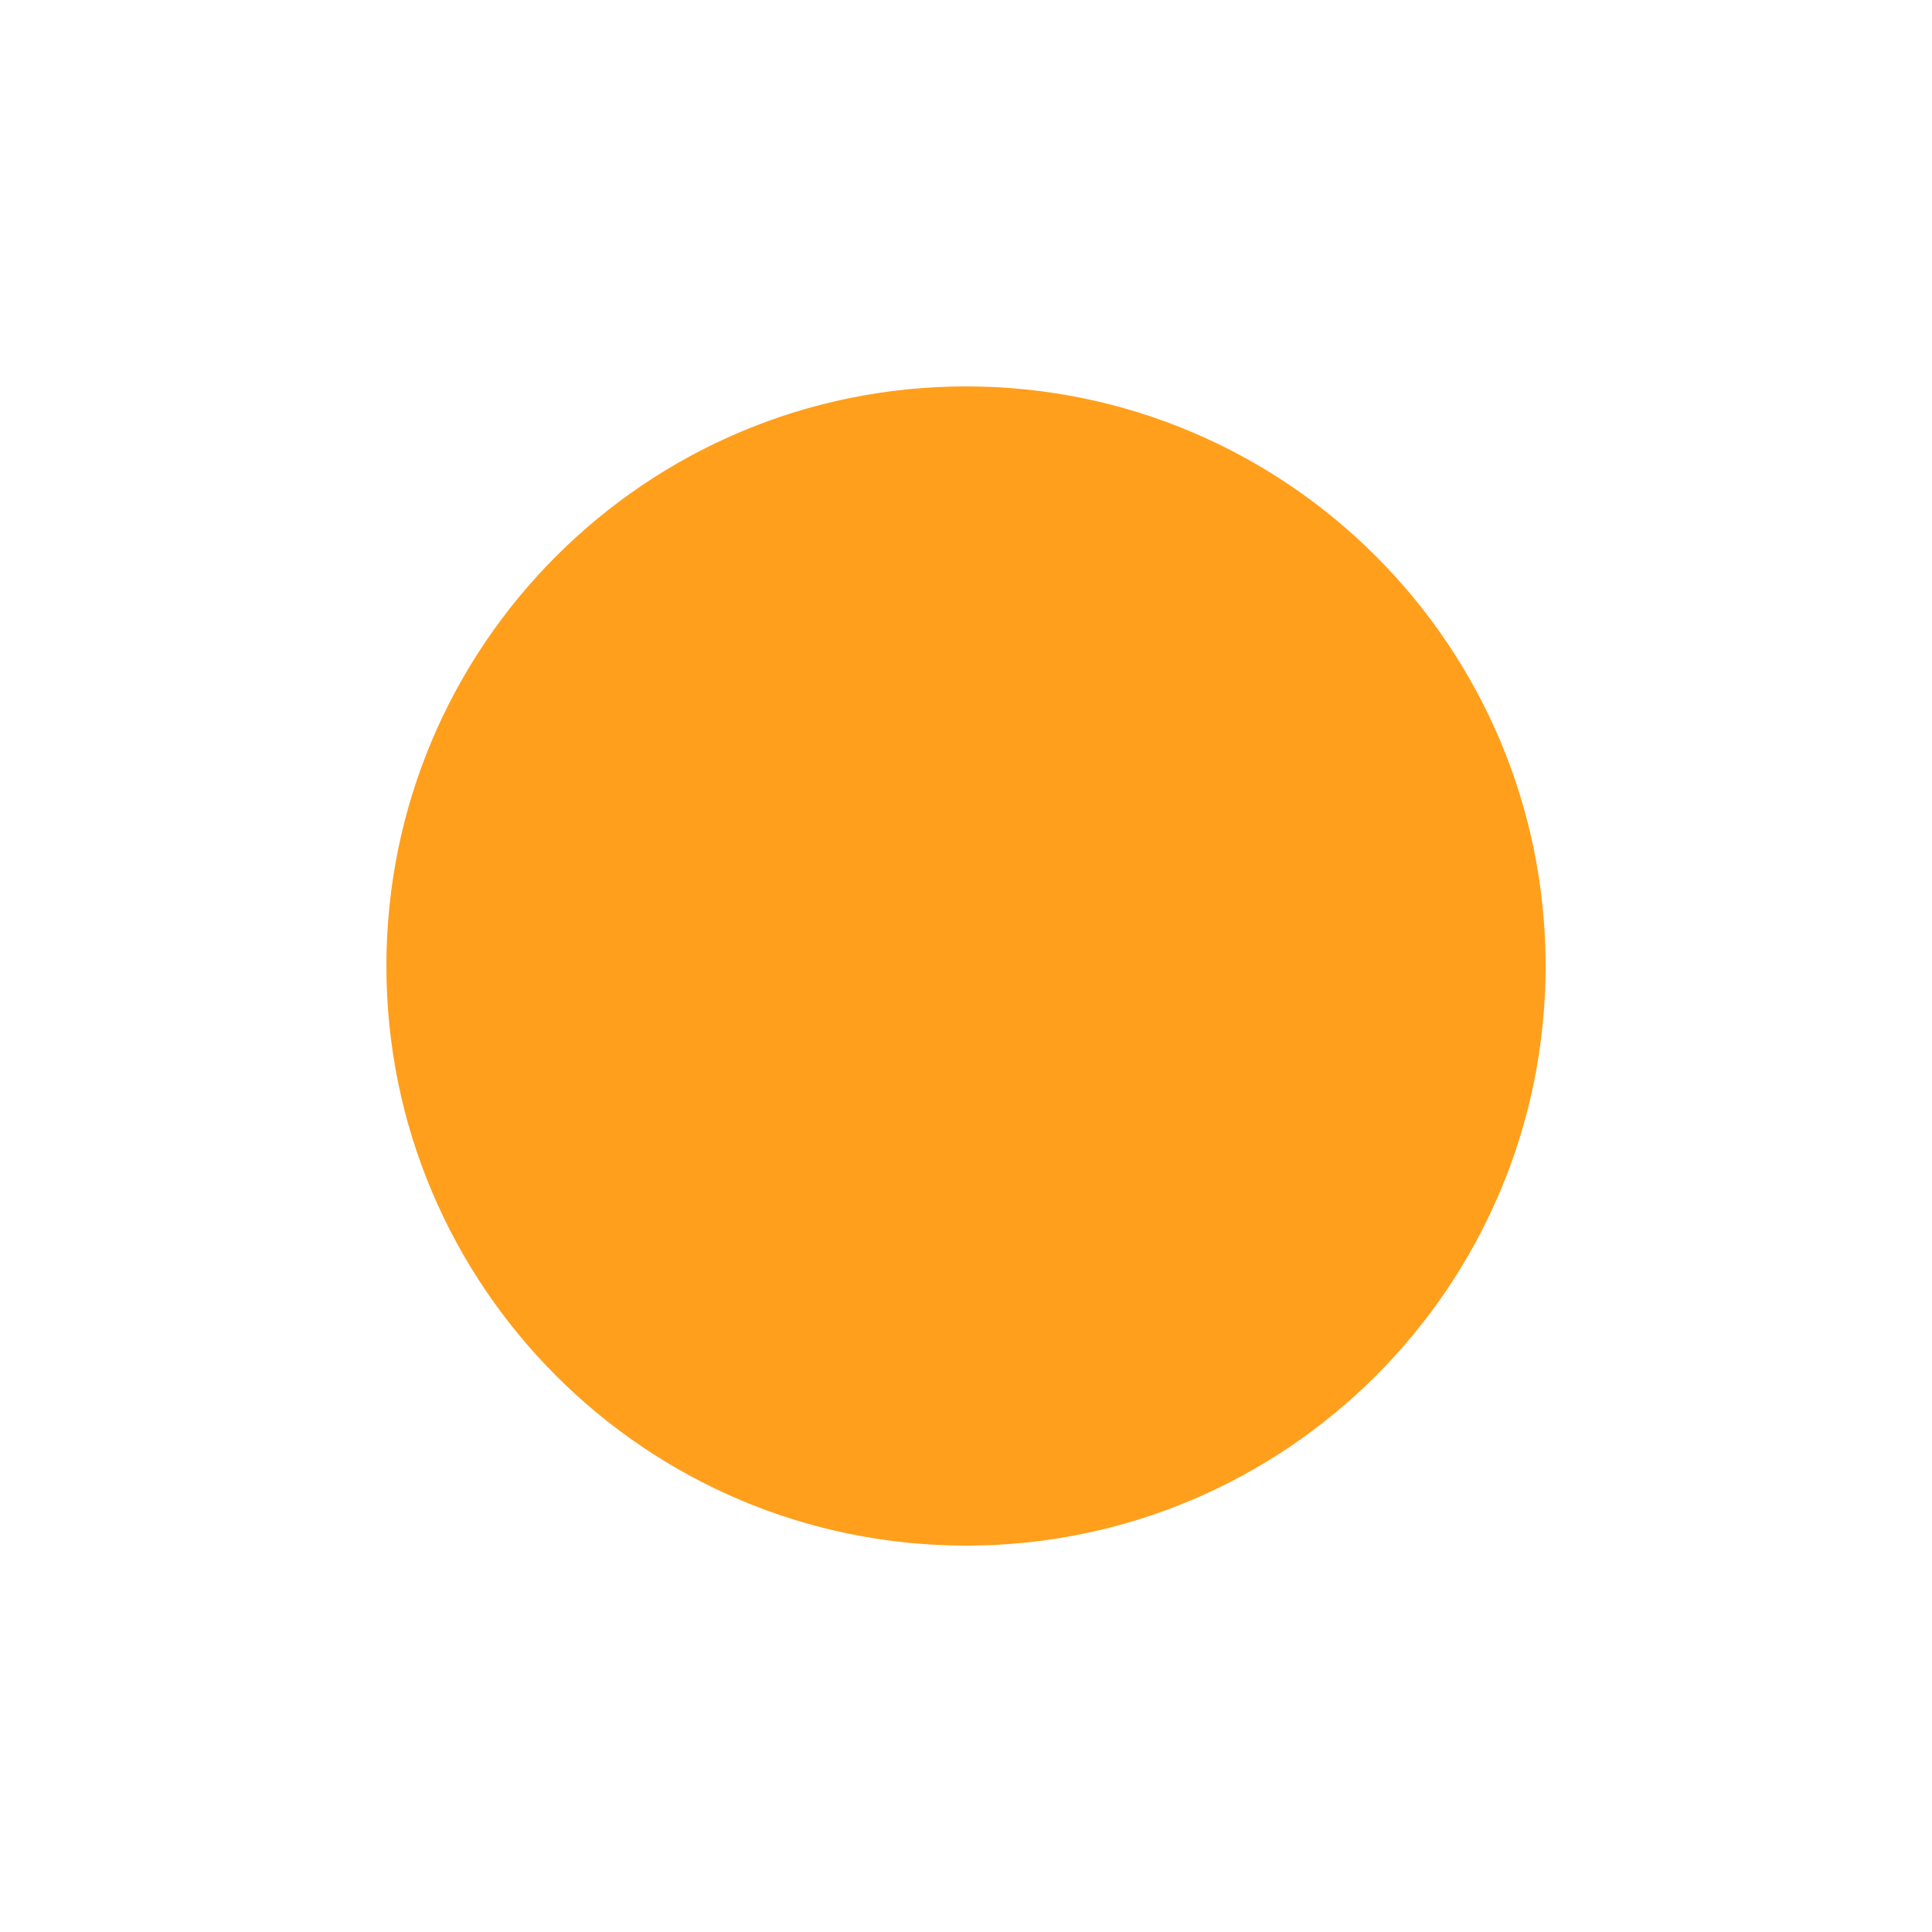
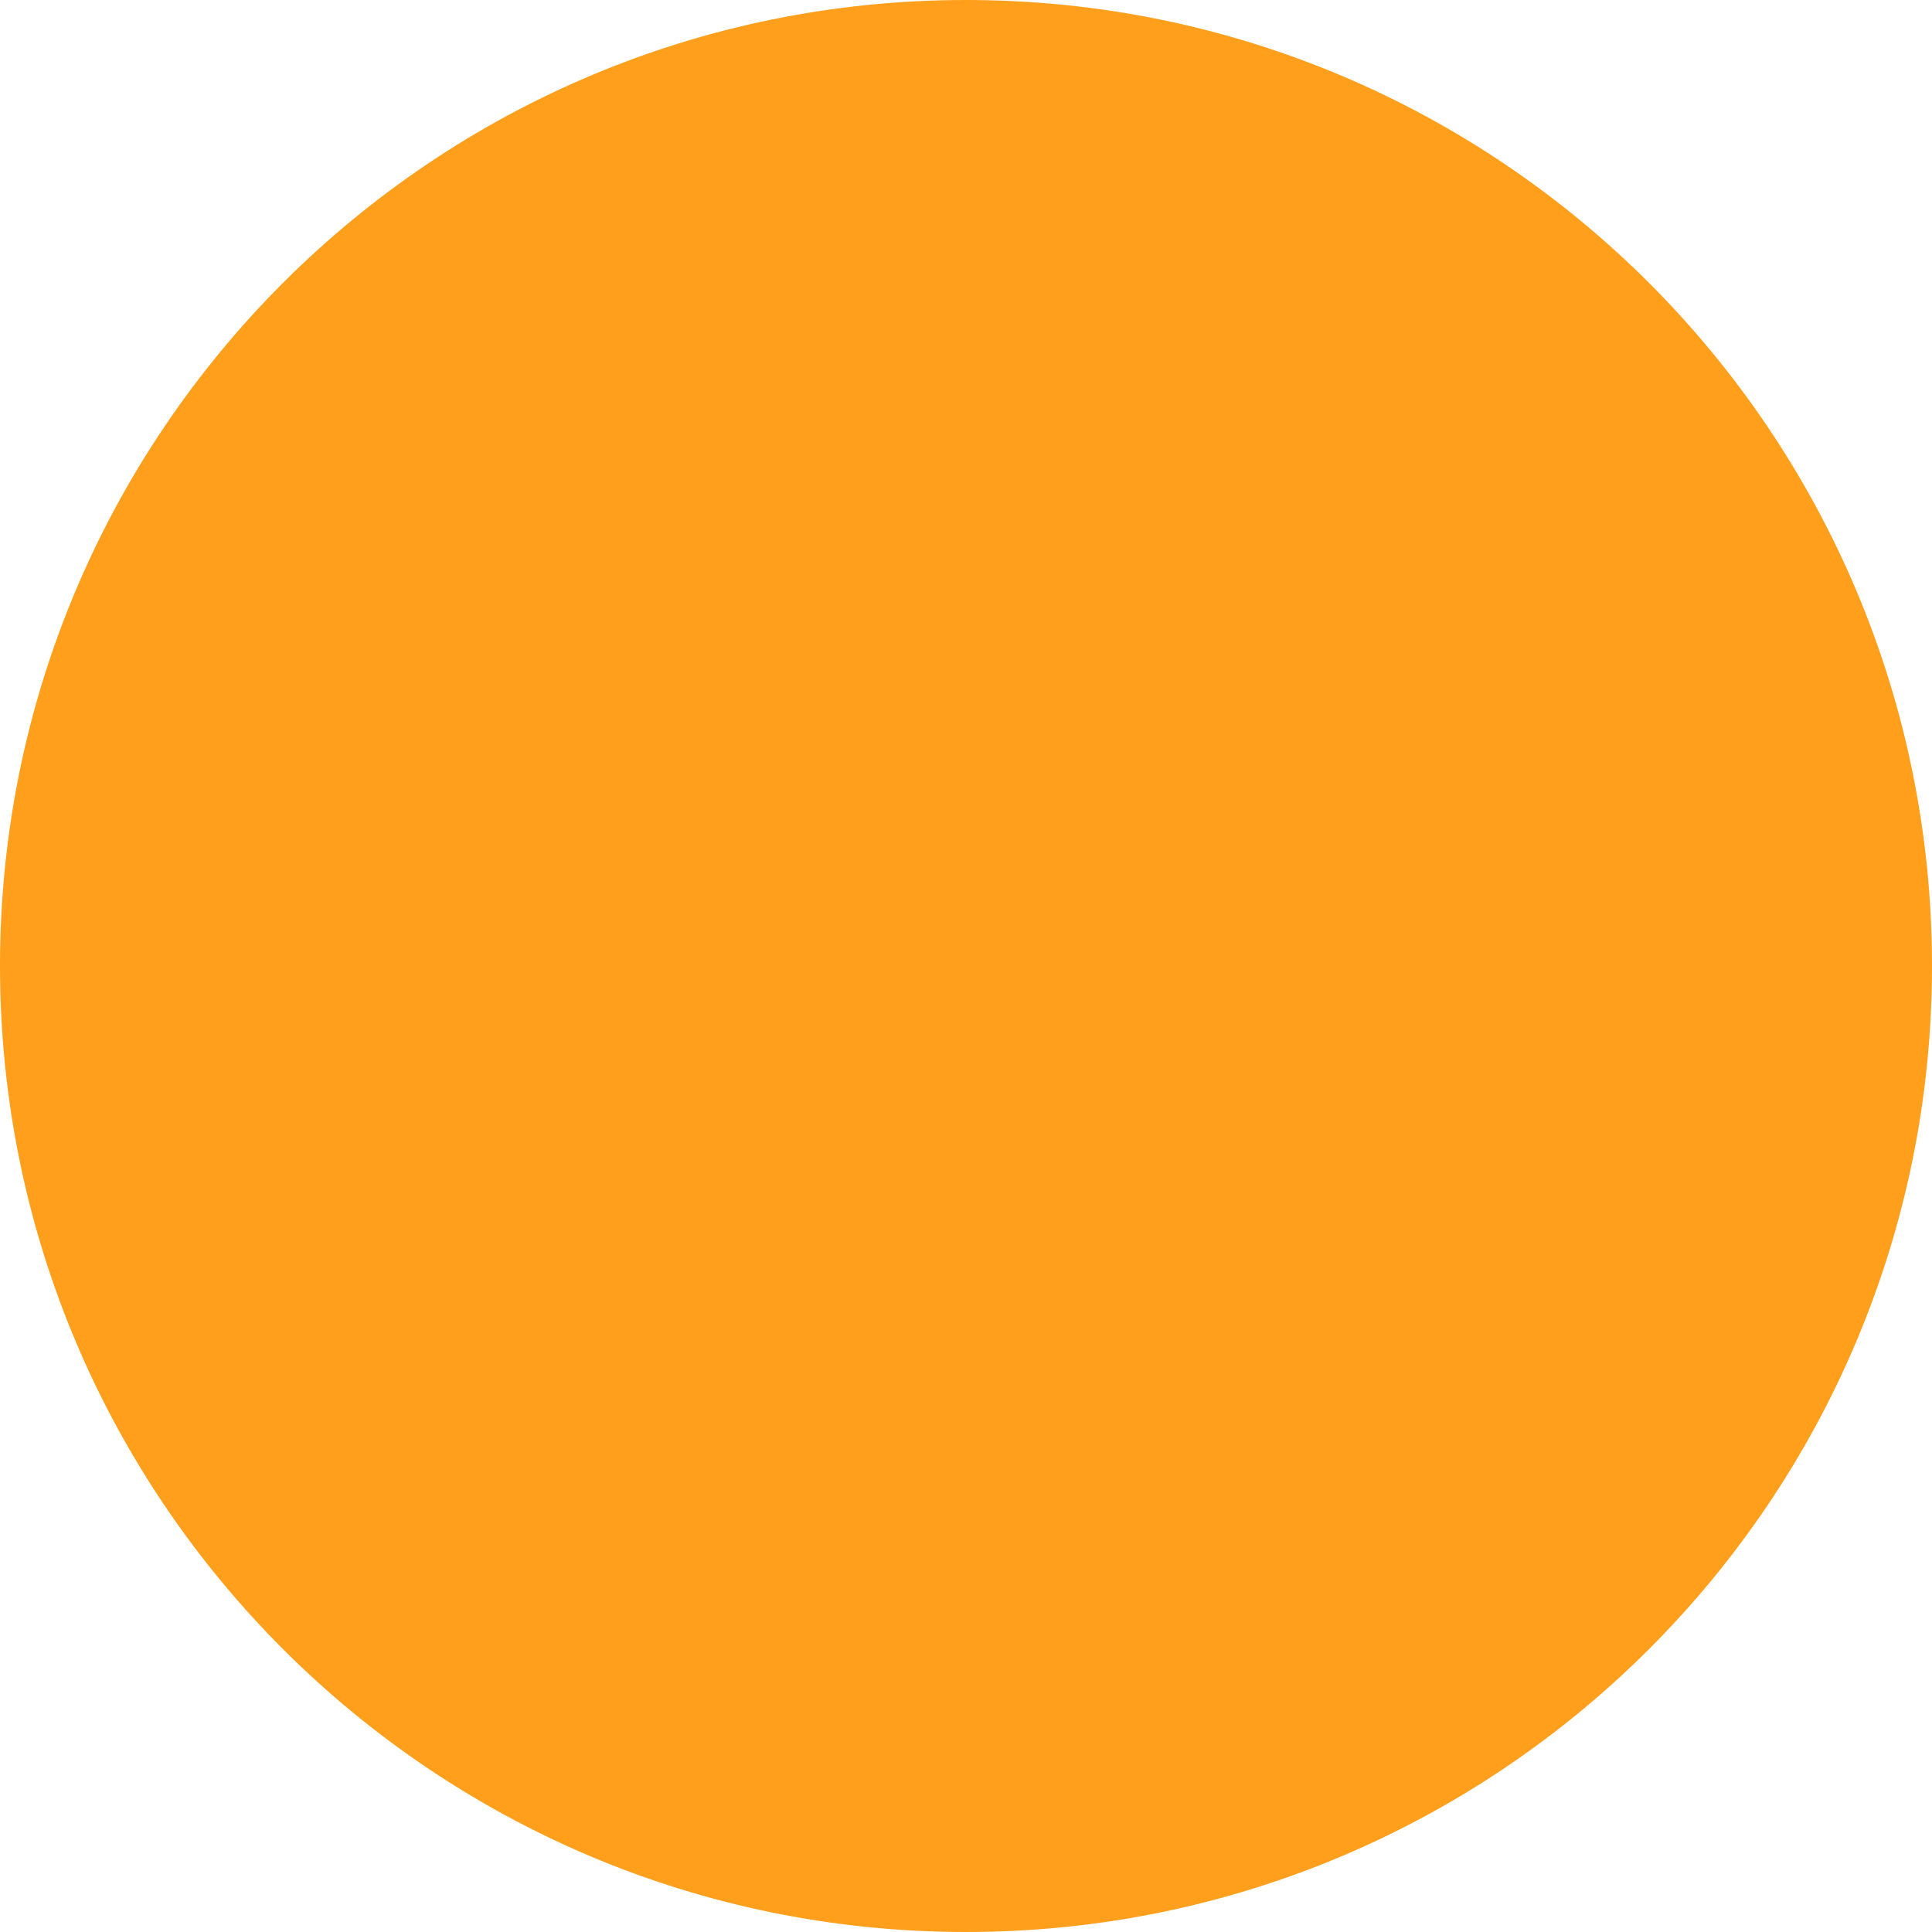
- <svg xmlns="http://www.w3.org/2000/svg" id="Layer_2" data-name="Layer 2" viewBox="0 0 100 100">
-   <defs>
-     <style>
-       .cls-1 {
-         fill: #ff9f1c;
-       }
-     </style>
-   </defs>
-   <g id="Layer_1-2" data-name="Layer 1">
-     <circle class="cls-1" cx="50" cy="50" r="30" />
-   </g>
+ <svg xmlns="http://www.w3.org/2000/svg" version="1.1" id="01d" x="0px" y="0px" viewBox="0 0 200 200" style="enable-background:new 0 0 200 200;" xml:space="preserve">
+   <style type="text/css">
+ 		.st0 {
+ 			fill: #FF9F1C;
+ 		}
+ 	</style>
+   <circle class="st0" cx="100" cy="100" r="100" />
</svg>
